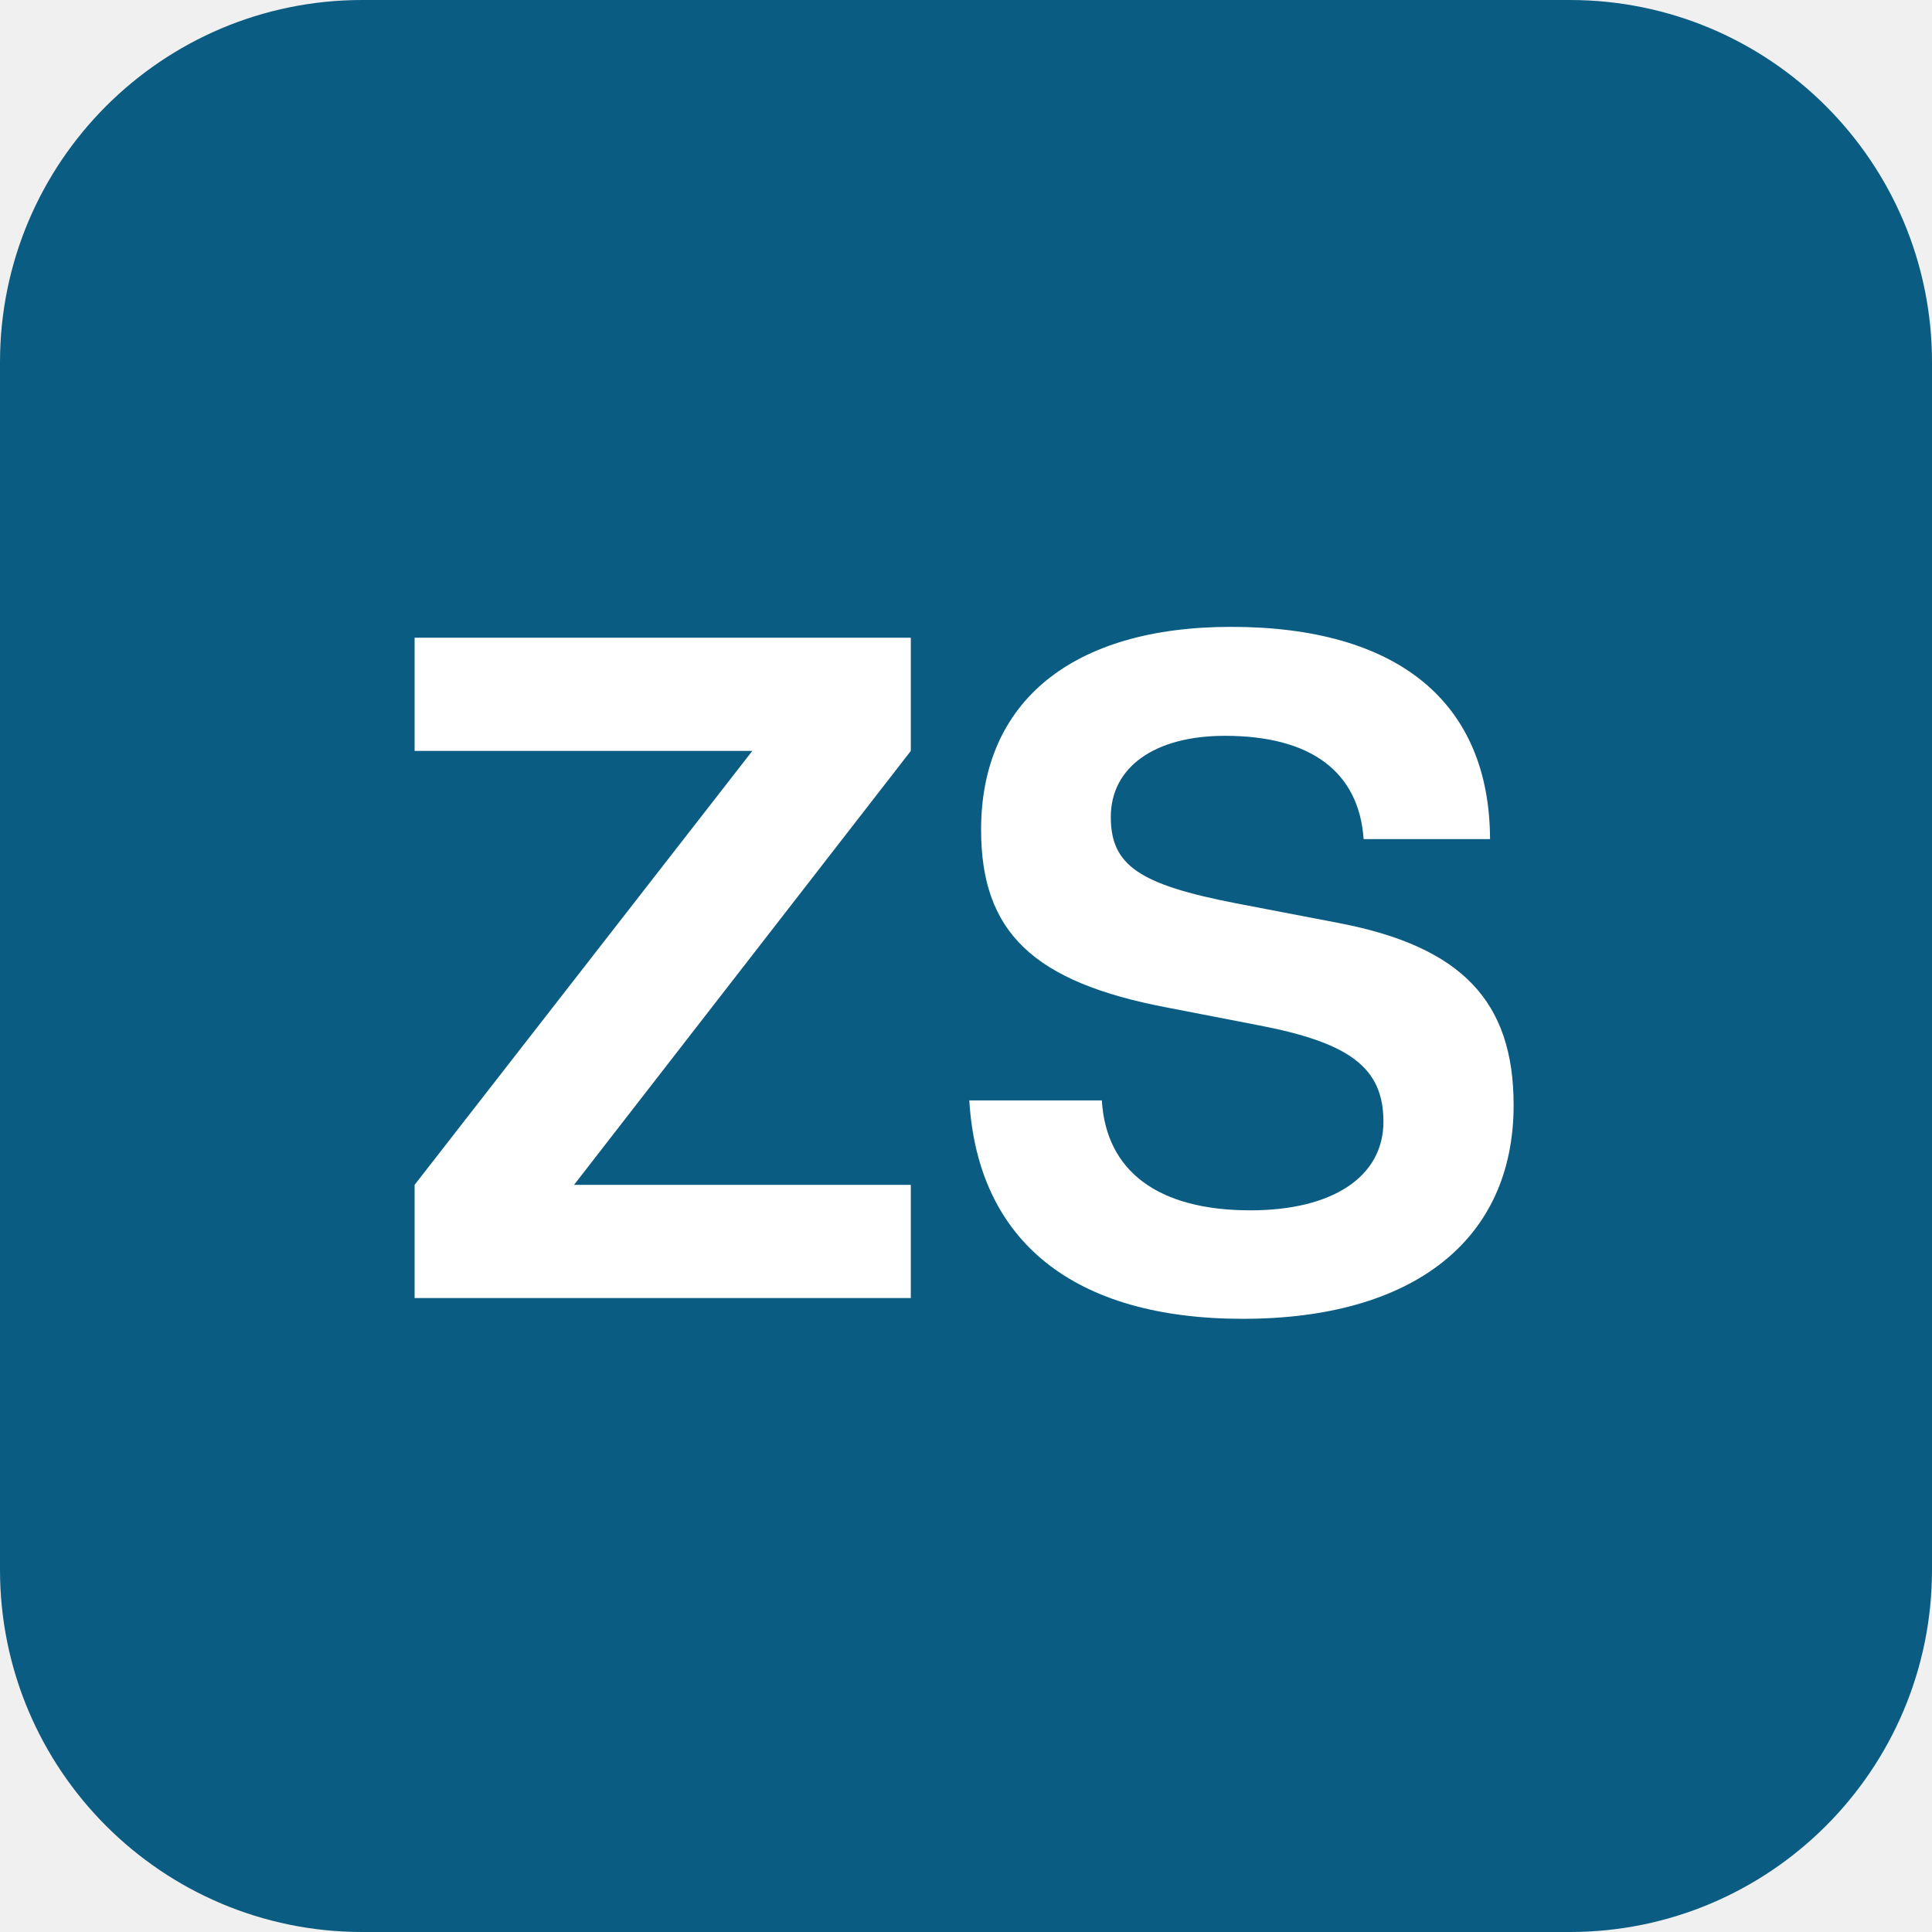
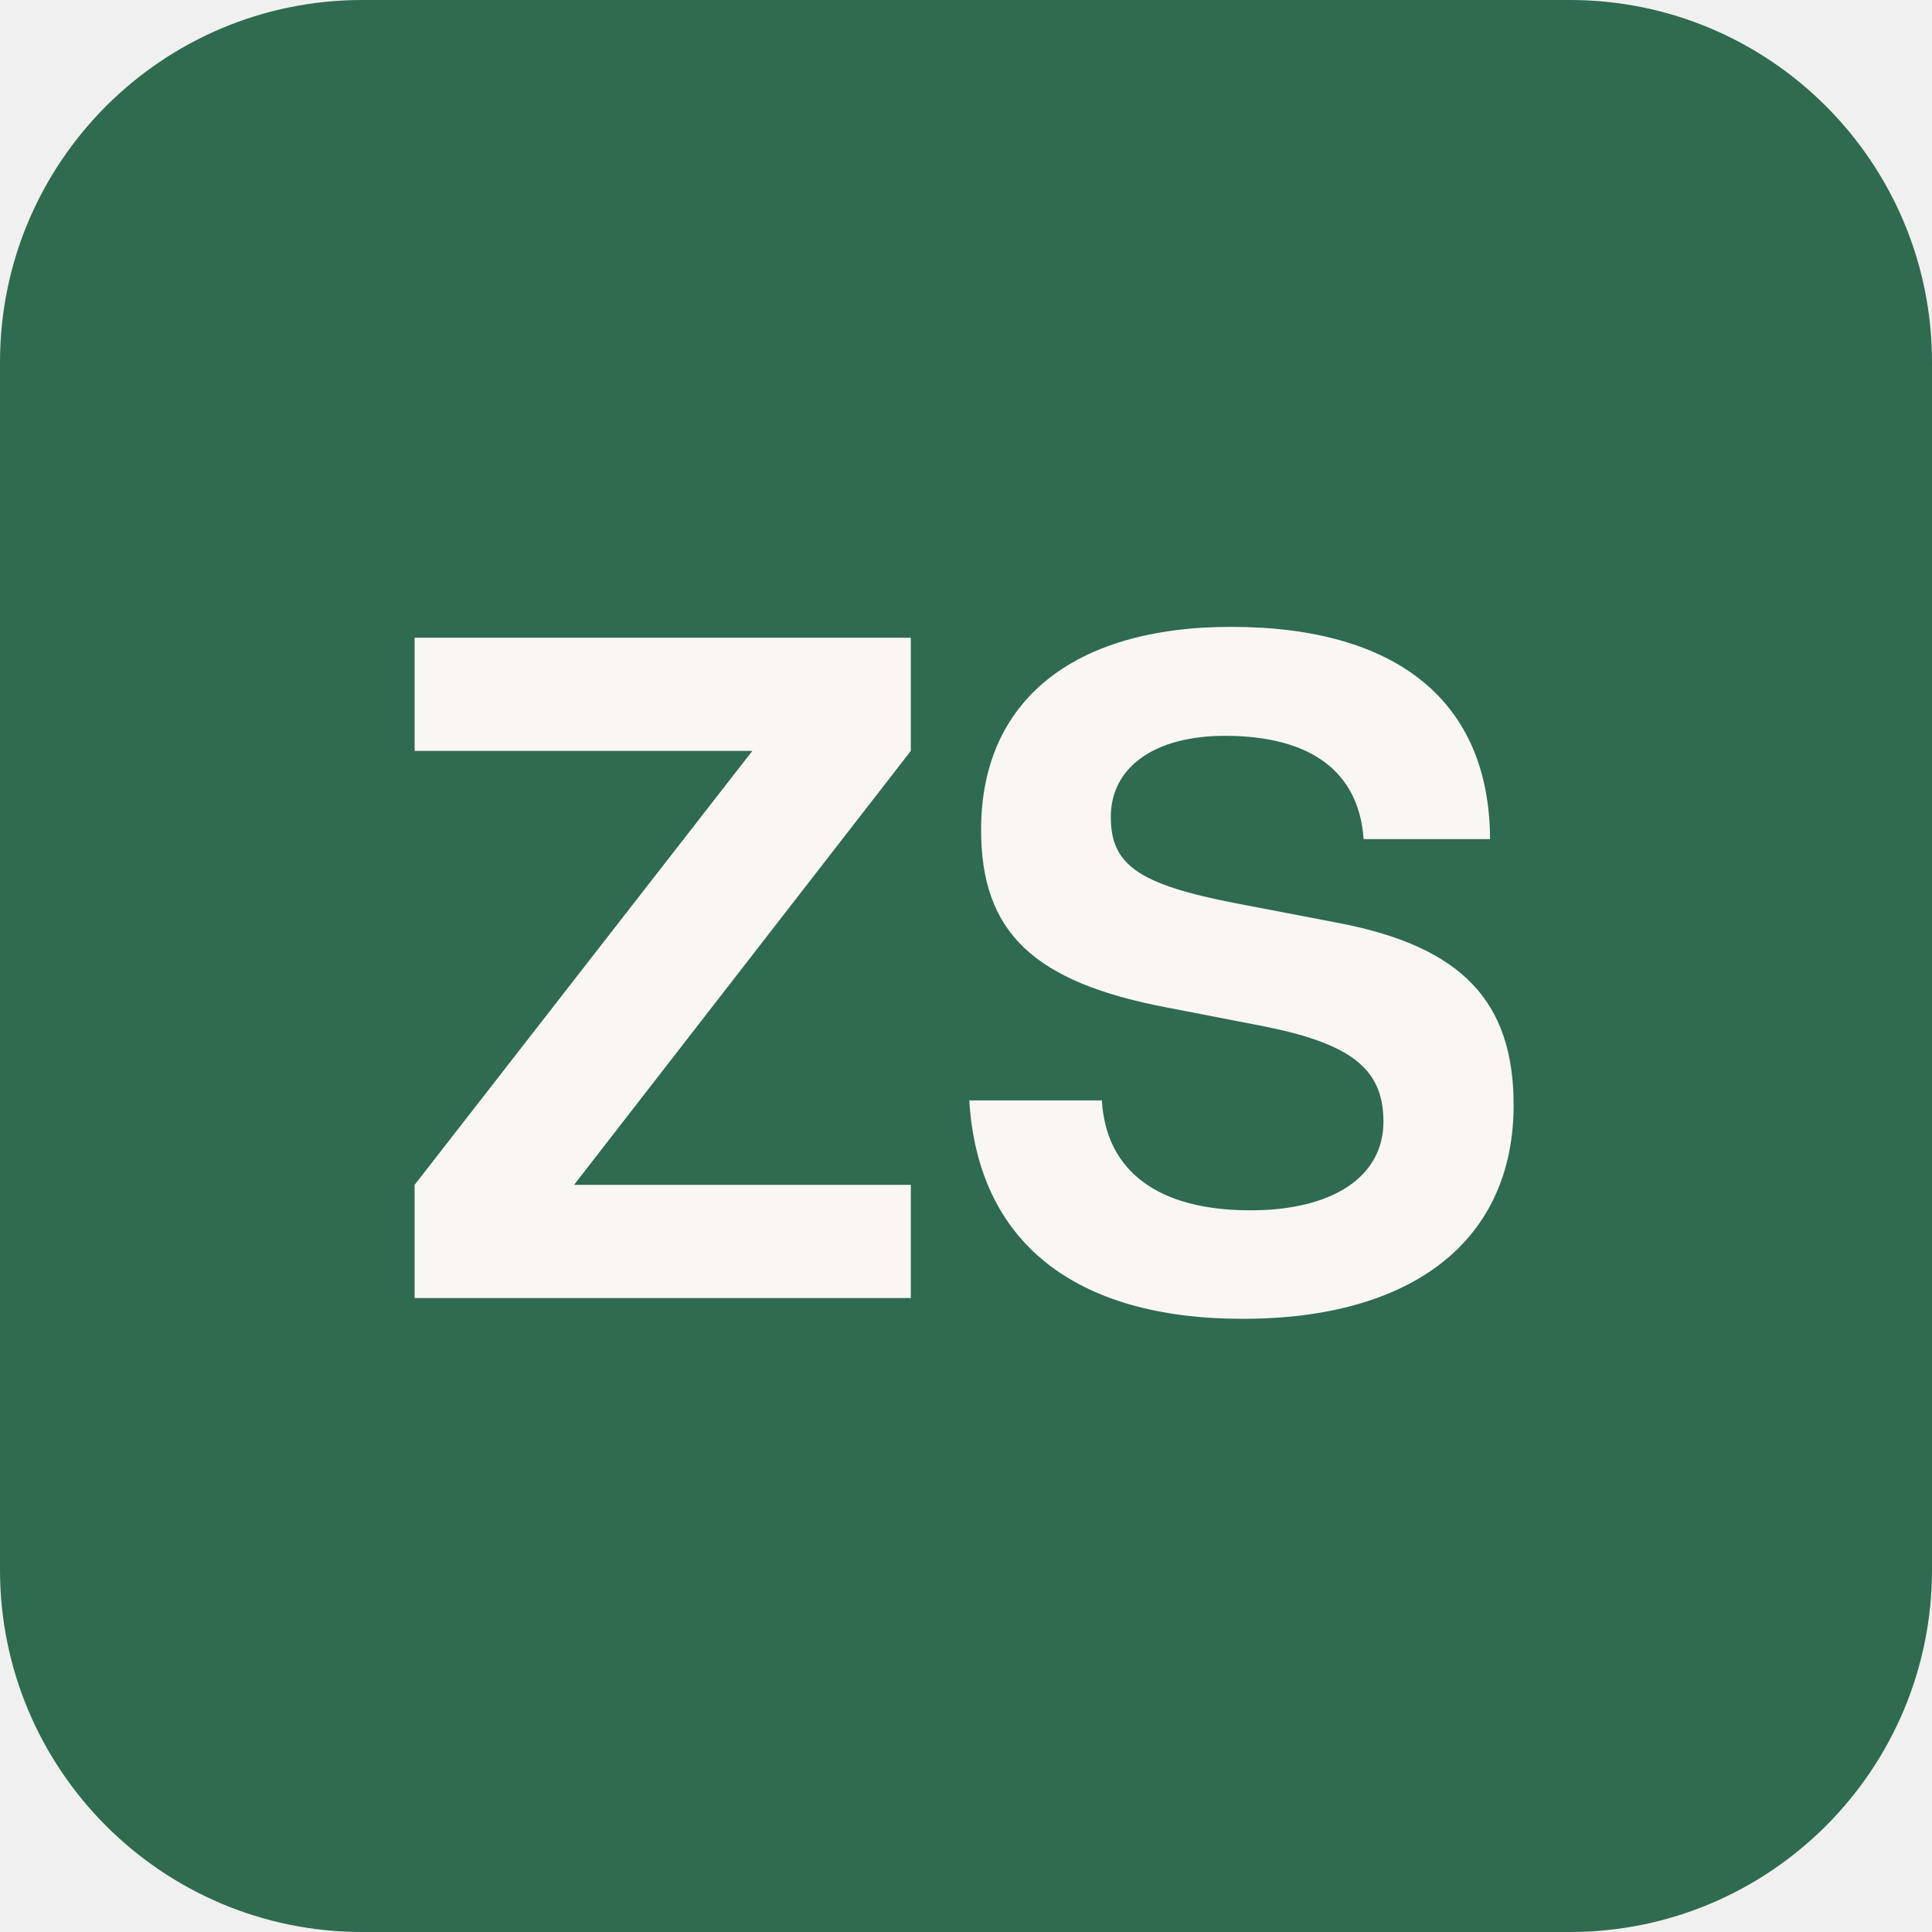
<svg xmlns="http://www.w3.org/2000/svg" viewBox="0 0 64 64">
-   <rect width="64" height="64" rx="12" fill="#0b5c82" />
-   <text x="32" y="43" font-family="Helvetica,Arial,sans-serif" font-size="30" font-weight="700" fill="#fff" text-anchor="middle">ZS</text>
+   <rect width="64" height="64" rx="12" fill="#2f6b4f" />
+   <text x="32" y="43" font-family="Helvetica,Arial,sans-serif" font-size="30" font-weight="700" fill="#faf7f2" text-anchor="middle">ZS</text>
</svg>
